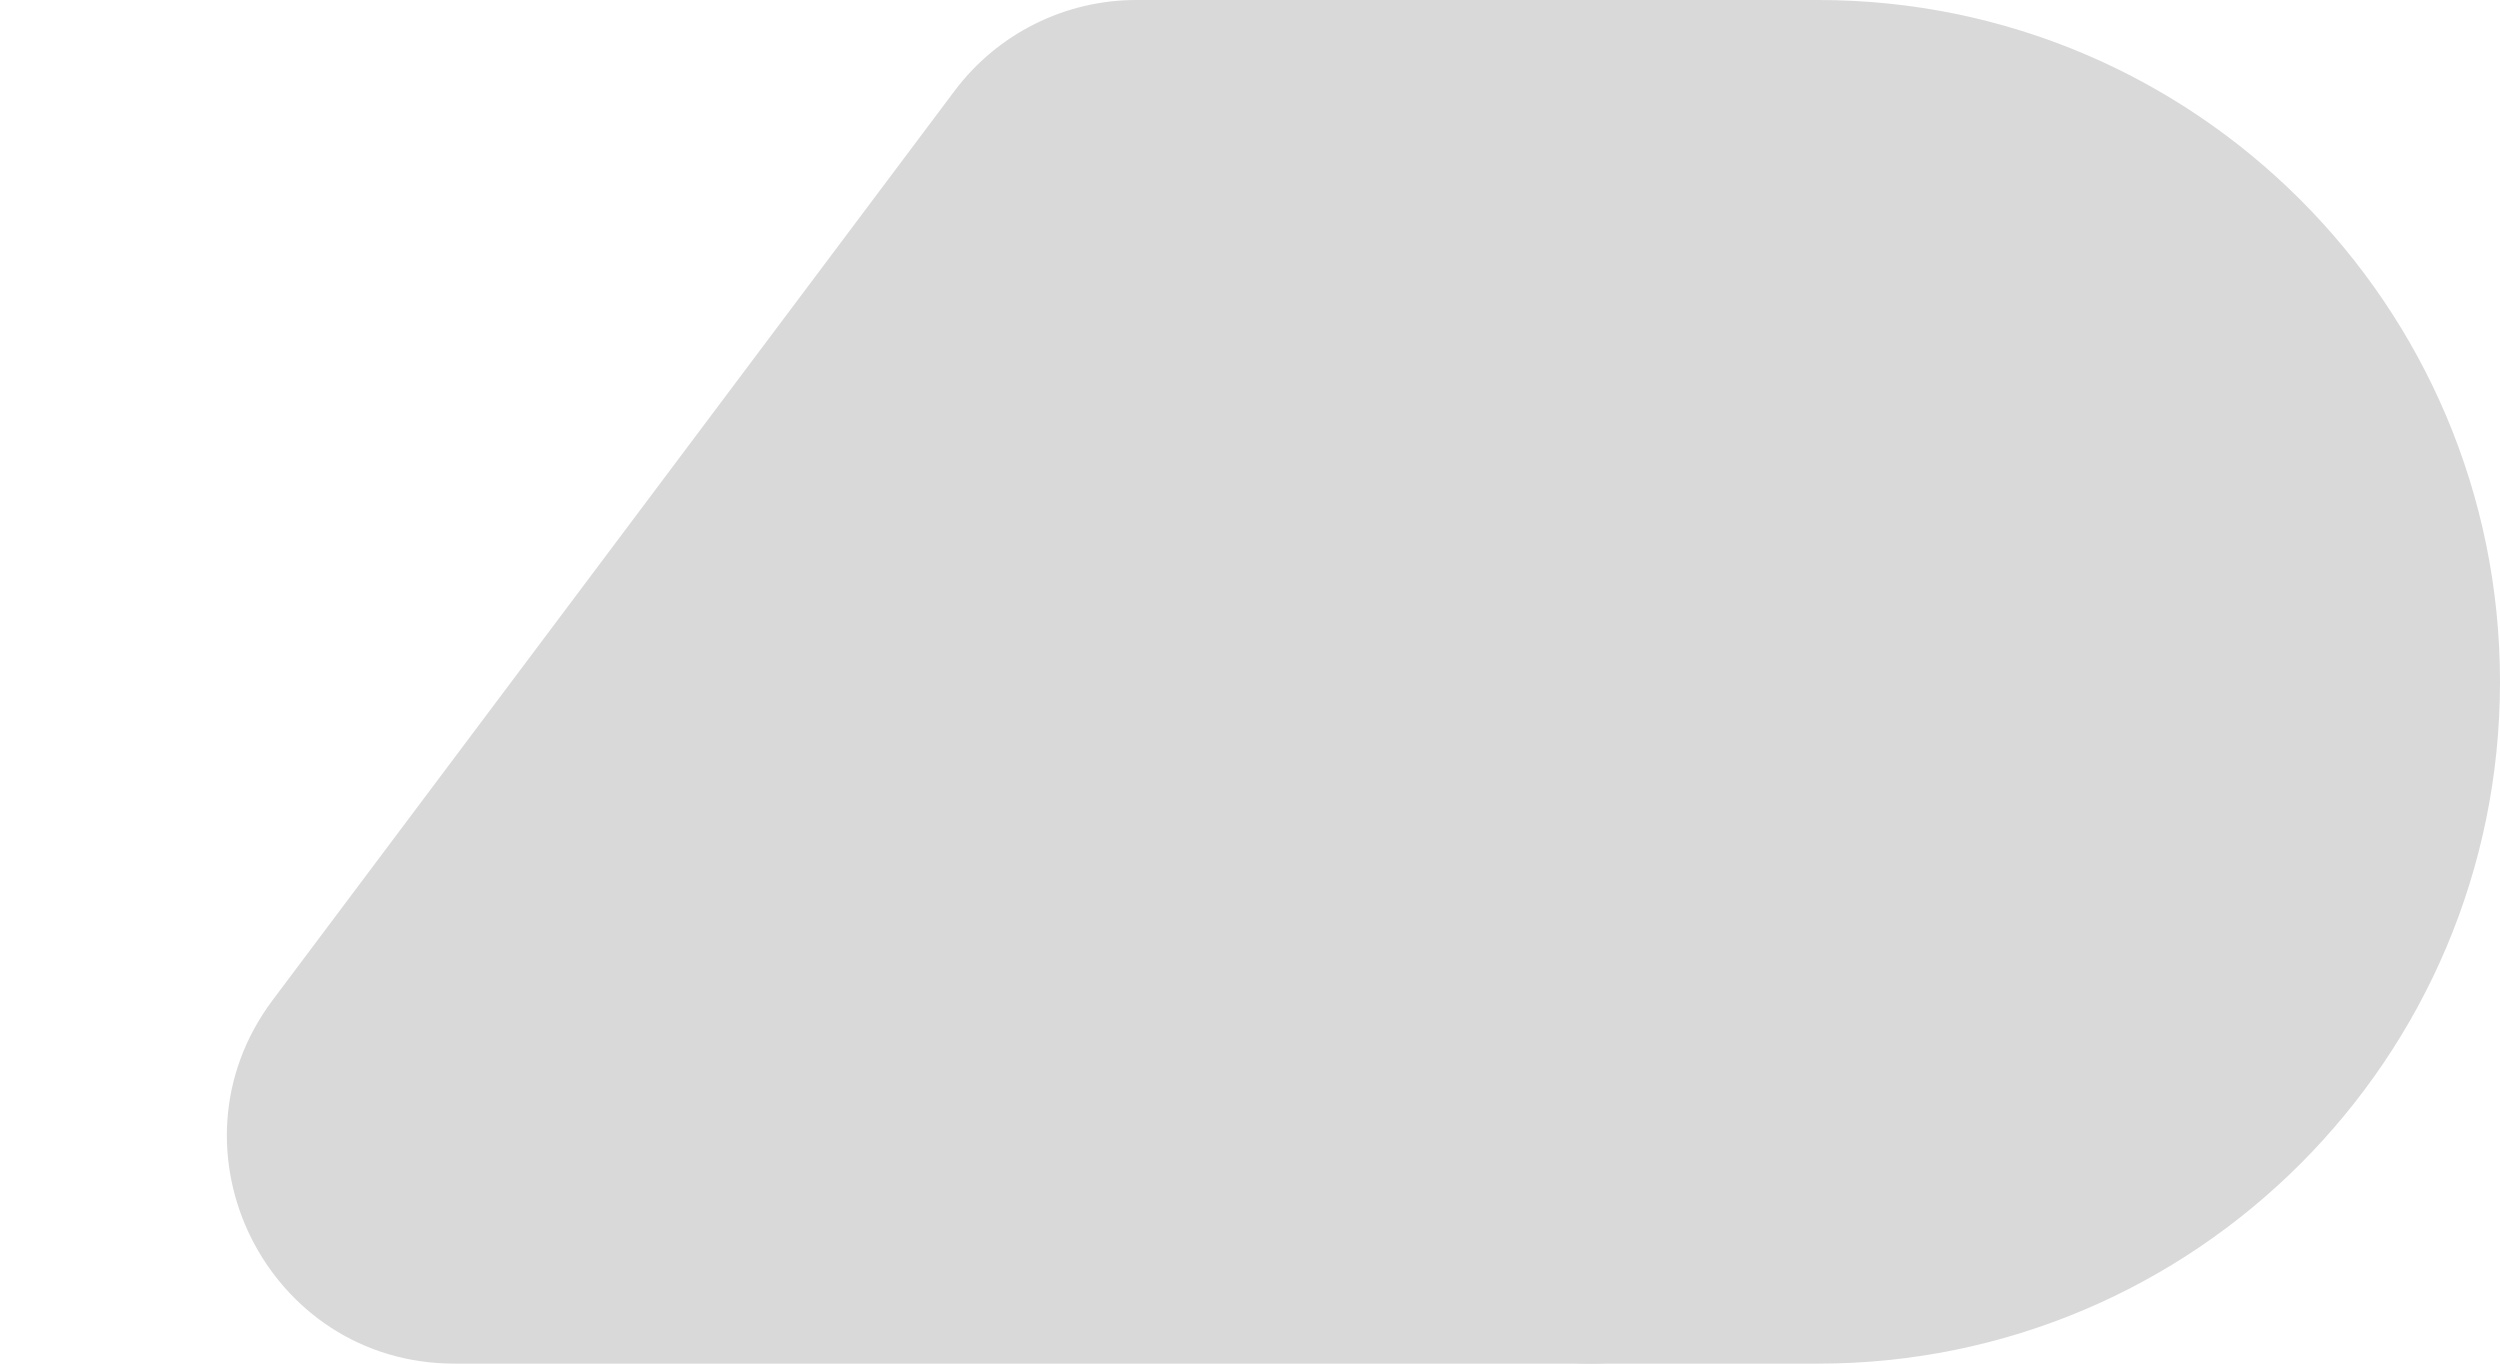
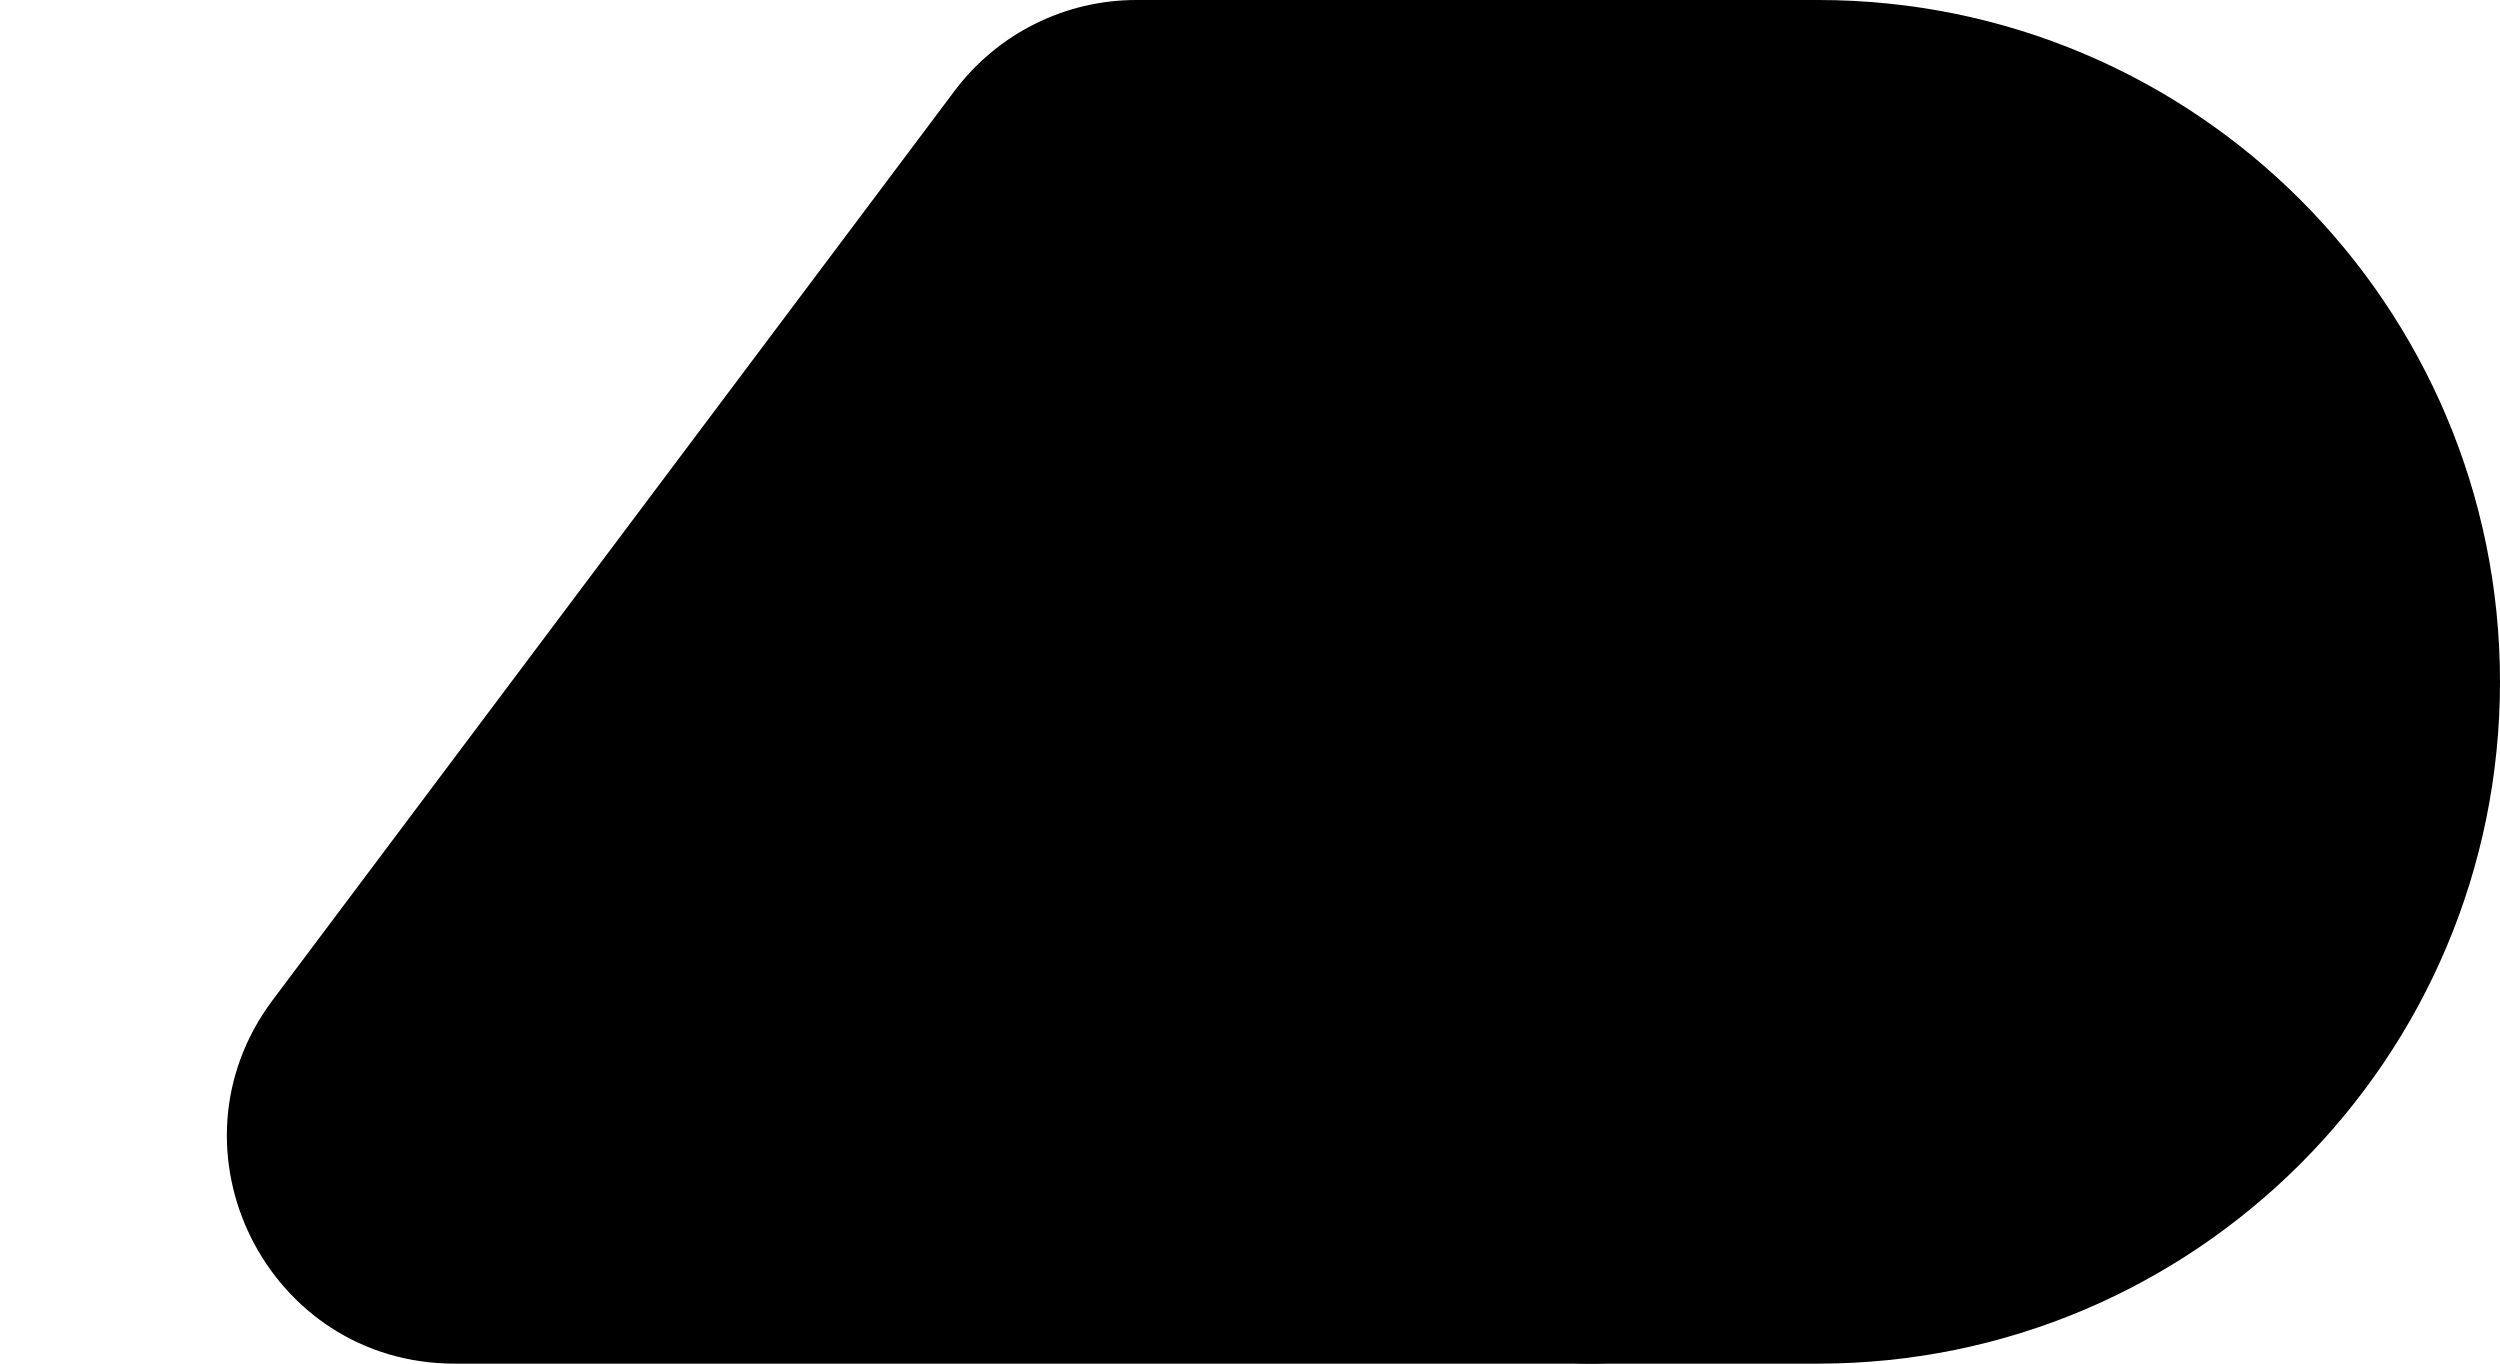
<svg xmlns="http://www.w3.org/2000/svg" width="792" height="432" viewBox="0 0 792 432" fill="currentColor">
-   <path d="M302.4 28.8C315.998 10.67 337.337 0 360 0H504C543.765 0 576 32.236 576 72V360C576 399.764 543.765 432 504 432H144C84.669 432 50.801 364.265 86.4 316.8L302.4 28.8Z" fill="#D9D9D9" />
-   <path d="M792 216C792 96.707 695.293 0 576 0H504C464.235 0 432 32.236 432 72V360C432 399.764 464.236 432 504 432H576C695.294 432 792 335.294 792 216V216V216Z" fill="#D9D9D9" />
+   <path d="M302.4 28.8C315.998 10.67 337.337 0 360 0H504C543.765 0 576 32.236 576 72V360C576 399.764 543.765 432 504 432H144C84.669 432 50.801 364.265 86.4 316.8L302.4 28.8Z" />
+   <path d="M792 216C792 96.707 695.293 0 576 0H504C464.235 0 432 32.236 432 72V360C432 399.764 464.236 432 504 432H576C695.294 432 792 335.294 792 216V216V216Z" />
</svg>
